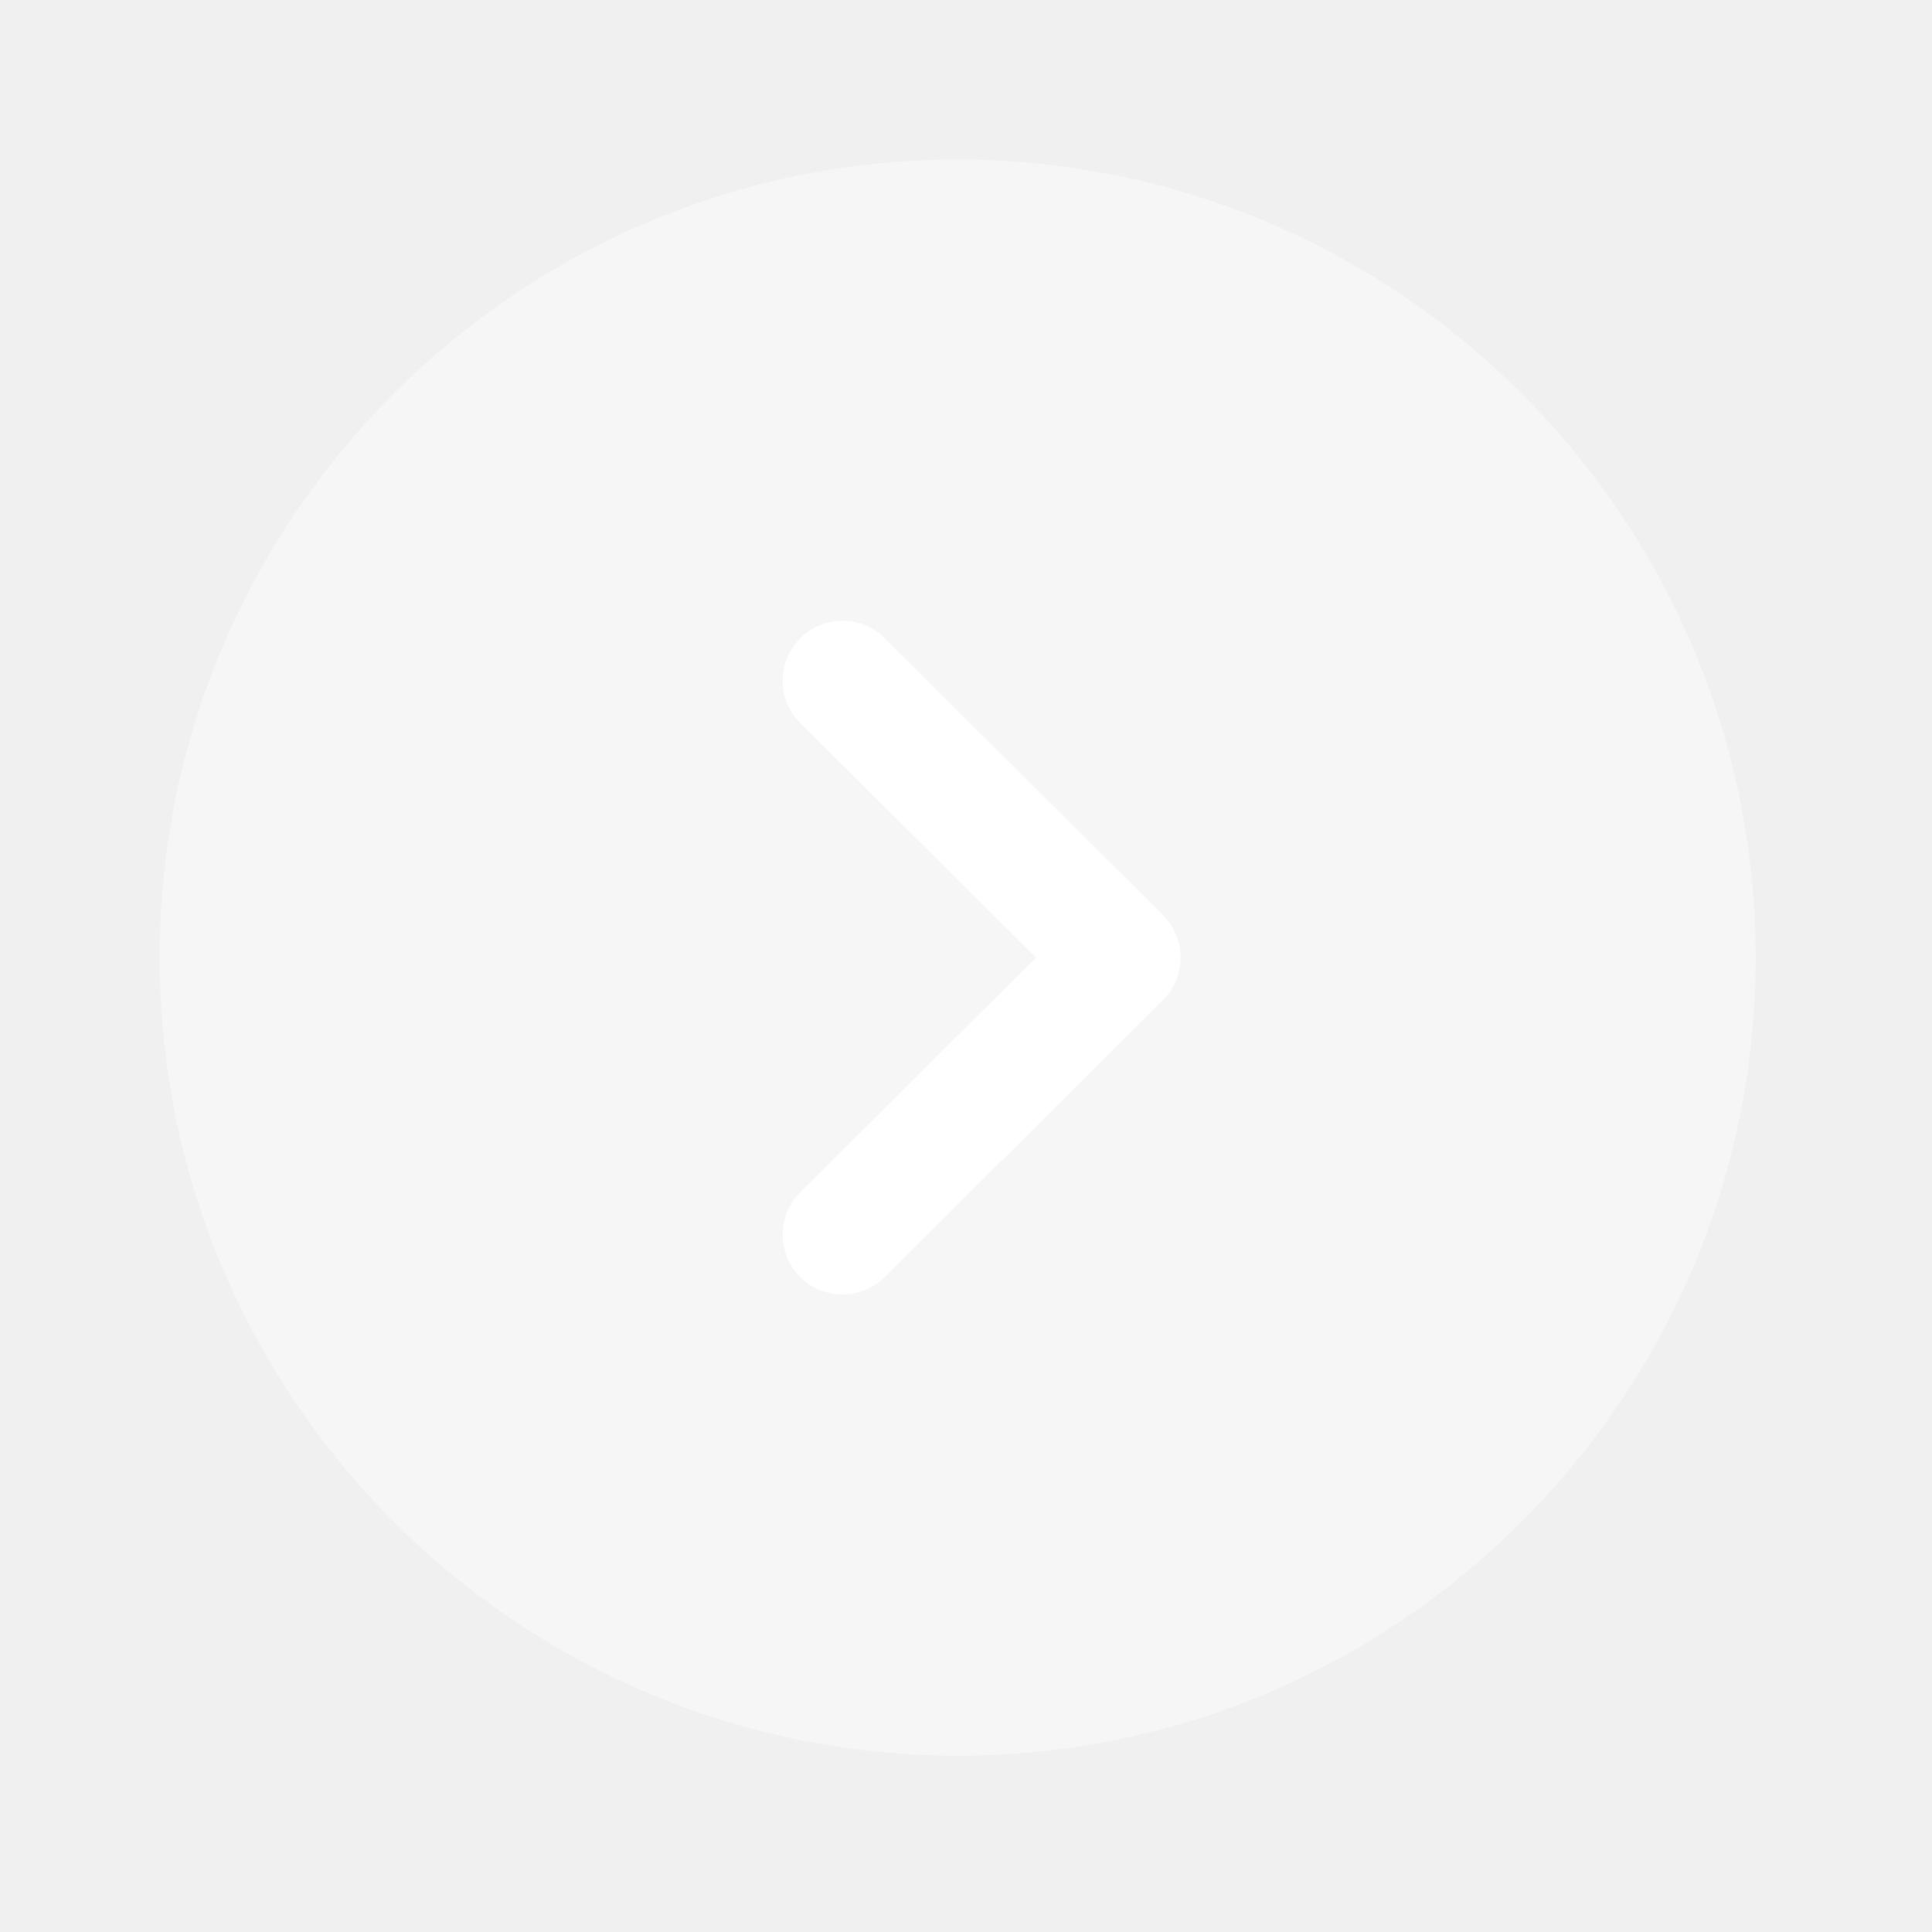
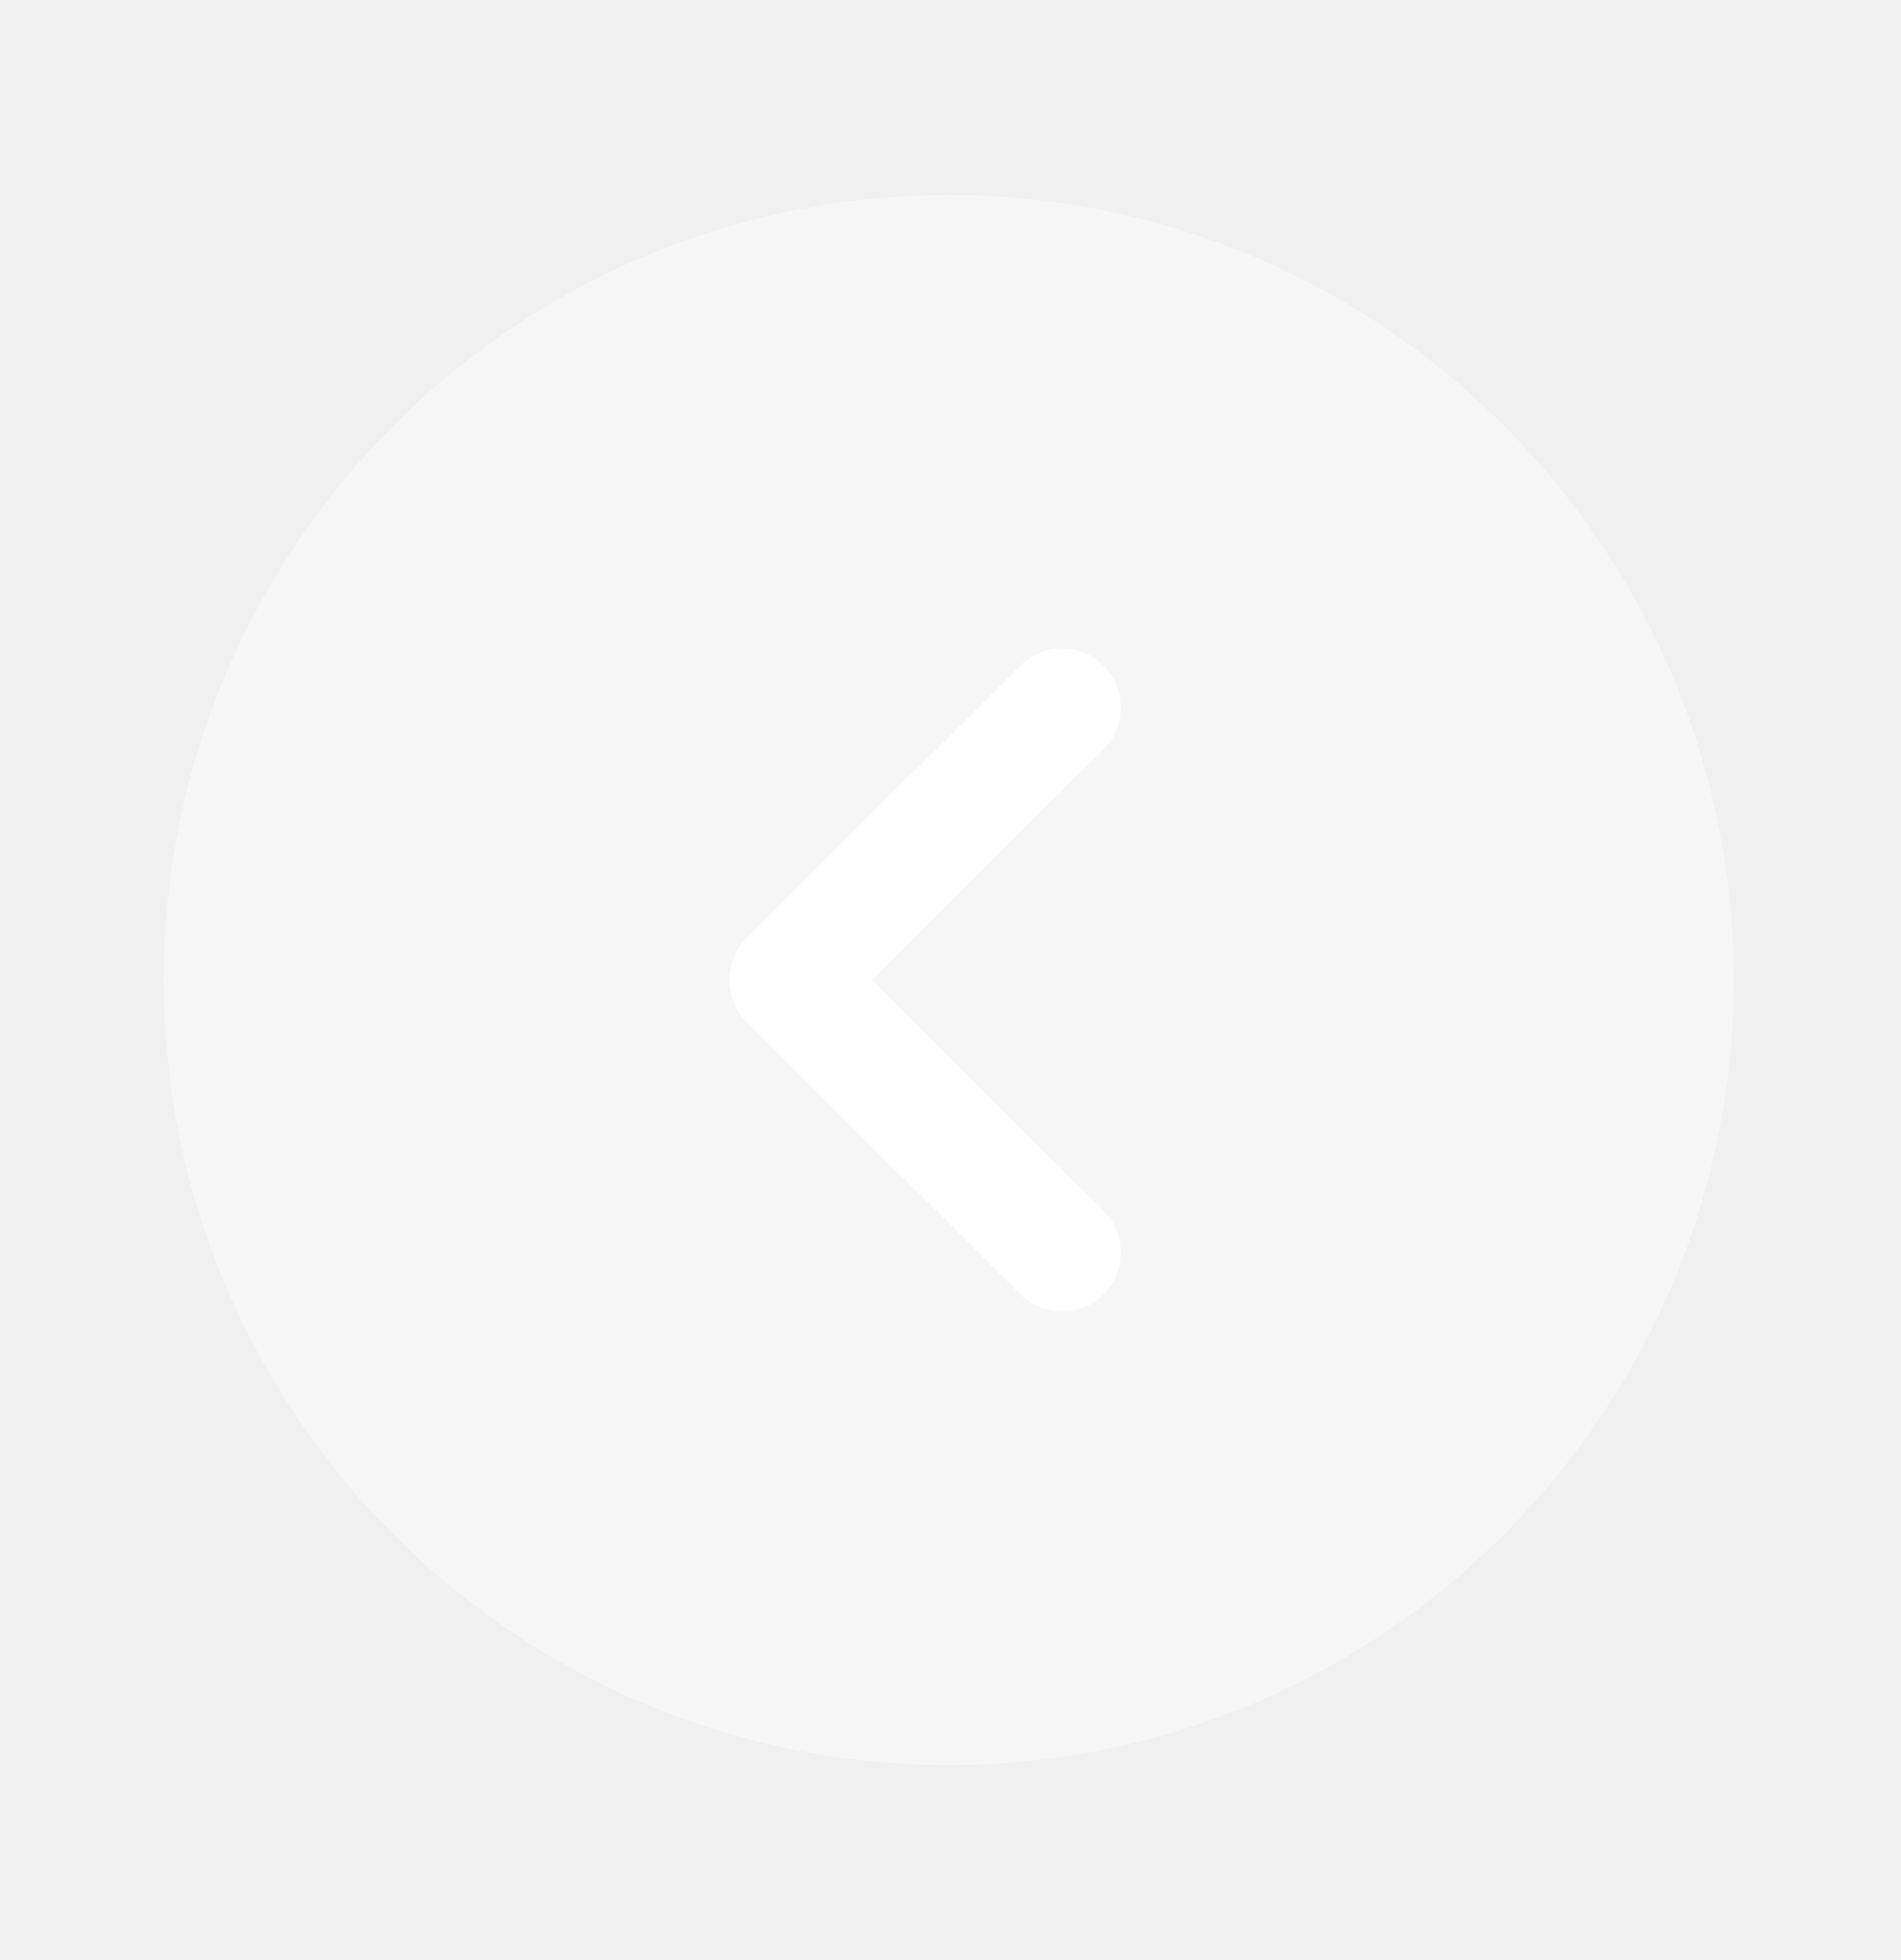
- <svg xmlns="http://www.w3.org/2000/svg" width="32" height="32" viewBox="0 0 32 32" fill="none">
-   <path opacity="0.4" d="M15.861 2.643C23.151 2.643 29.079 8.573 29.079 15.861C29.079 23.149 23.151 29.079 15.861 29.079C8.573 29.079 2.644 23.149 2.644 15.861C2.644 8.573 8.573 2.643 15.861 2.643" fill="white" />
-   <path d="M13.955 10.282C14.207 10.282 14.461 10.379 14.654 10.572L19.263 15.158C19.45 15.345 19.554 15.597 19.554 15.861C19.554 16.124 19.45 16.377 19.263 16.563L14.654 21.152C14.267 21.538 13.64 21.538 13.253 21.15C12.867 20.761 12.868 20.133 13.256 19.747L17.159 15.861L13.256 11.975C12.868 11.589 12.867 10.963 13.253 10.574C13.446 10.379 13.701 10.282 13.955 10.282" fill="white" />
+ <svg xmlns="http://www.w3.org/2000/svg" width="32" height="33" viewBox="0 0 32 33" fill="none">
+   <path opacity="0.4" d="M15.975 29.718C8.686 29.718 2.757 23.789 2.757 16.5C2.757 9.212 8.686 3.283 15.975 3.283C23.264 3.283 29.193 9.212 29.193 16.5C29.193 23.789 23.264 29.718 15.975 29.718" fill="white" />
+   <path d="M17.882 22.079C17.629 22.079 17.376 21.983 17.183 21.79L12.573 17.203C12.387 17.017 12.283 16.765 12.283 16.5C12.283 16.237 12.387 15.985 12.573 15.798L17.183 11.209C17.57 10.823 18.196 10.823 18.584 11.212C18.97 11.6 18.968 12.228 18.581 12.614L14.678 16.5L18.581 20.386C18.968 20.772 18.97 21.399 18.584 21.787C18.391 21.983 18.136 22.079 17.882 22.079" fill="white" />
</svg>
